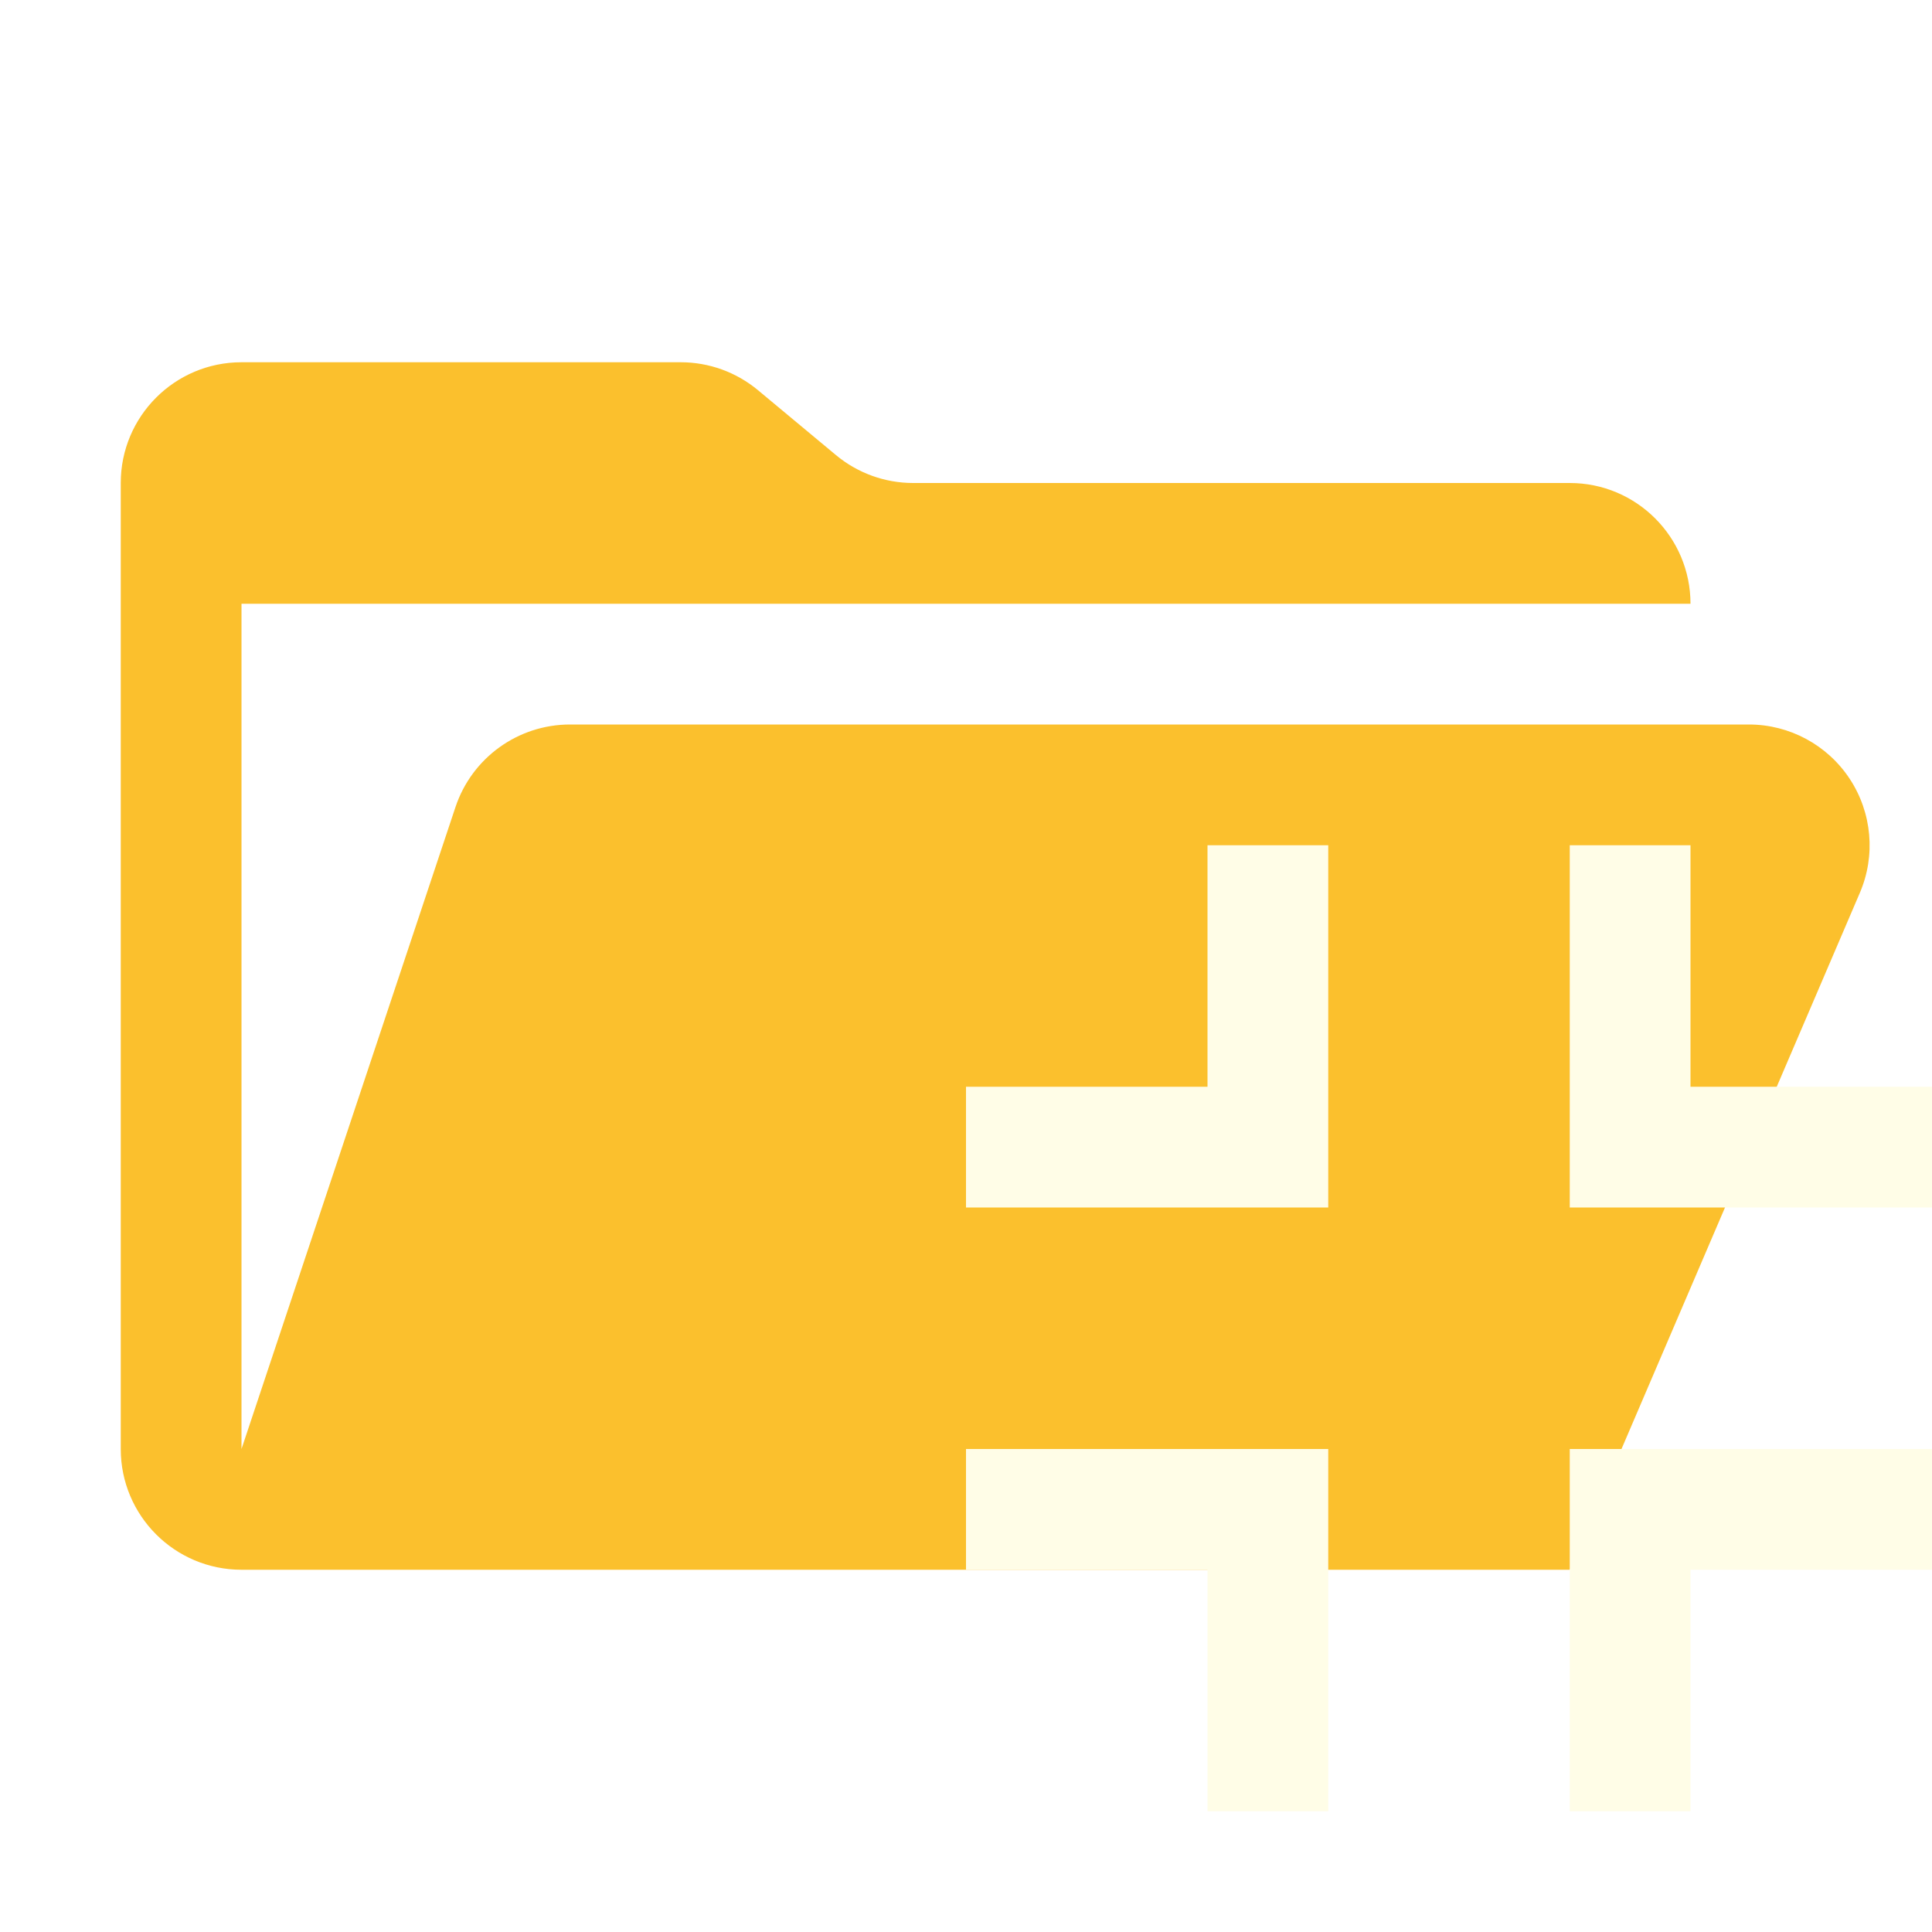
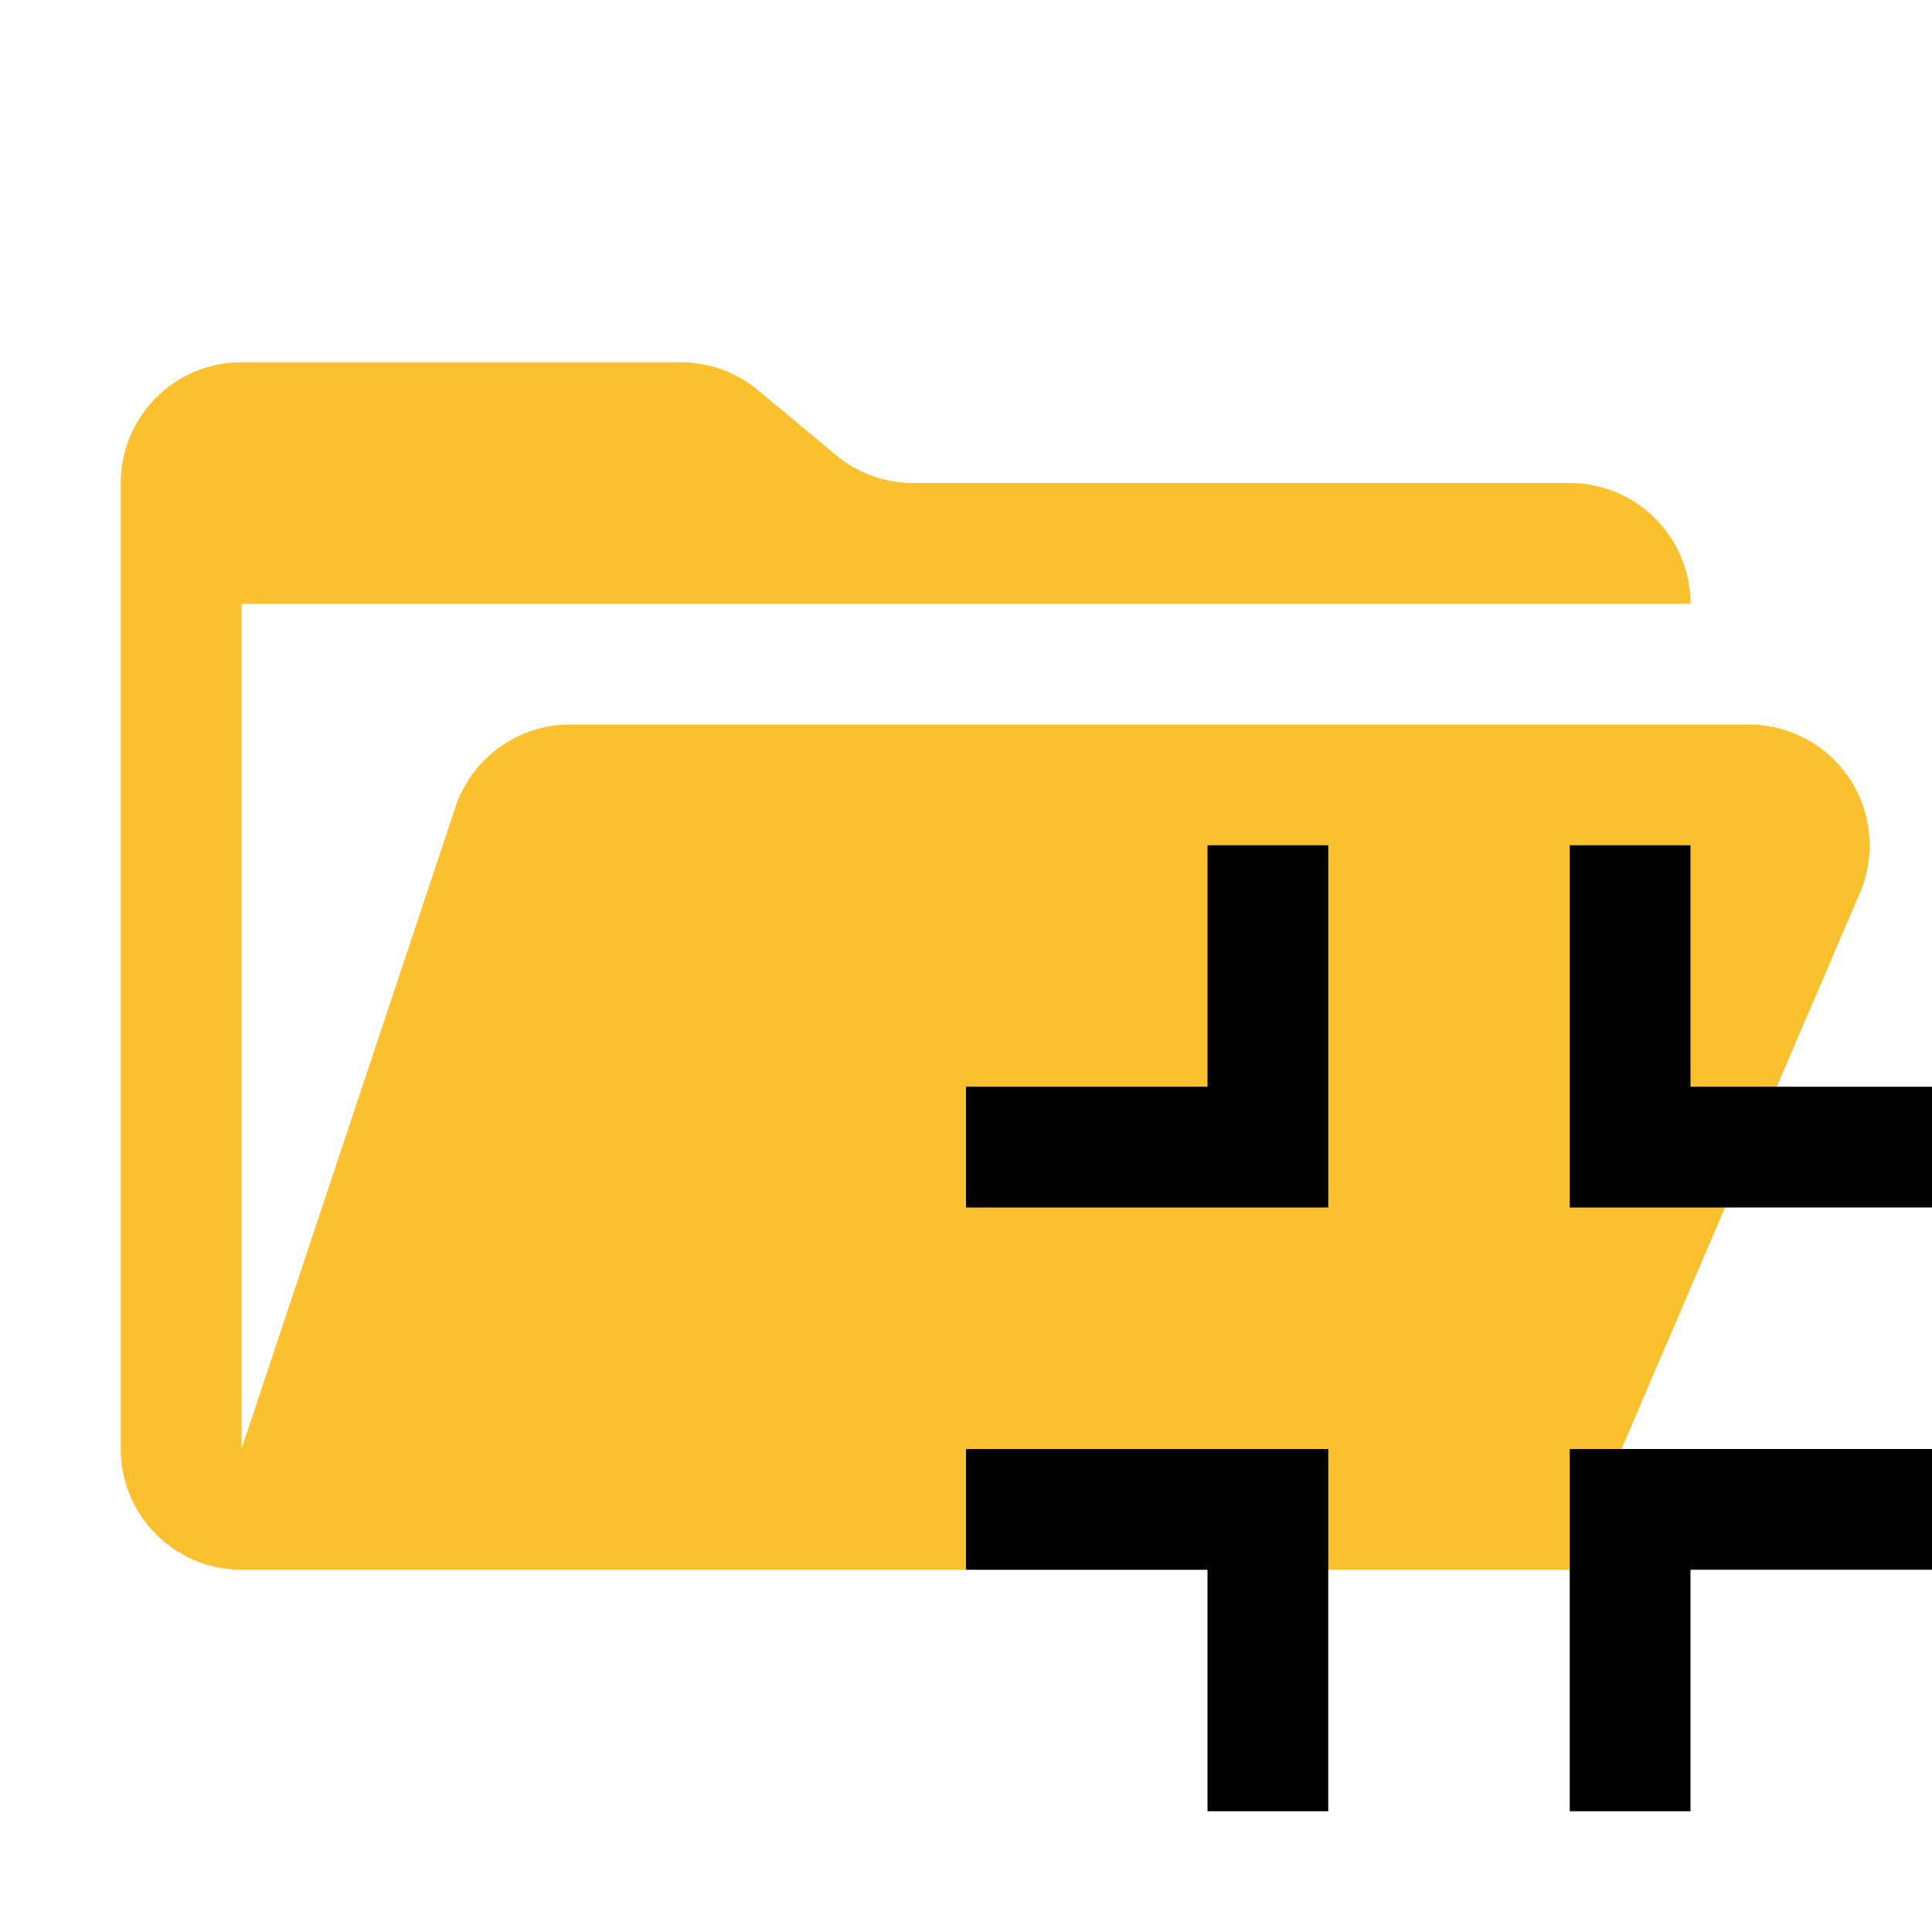
<svg xmlns="http://www.w3.org/2000/svg" viewBox="0 0 32 32">
  <path fill="#fbc02d" d="M28.967 12H9.442a2 2 0 0 0-1.898 1.368L4 24V10h24a2 2 0 0 0-2-2H15.124a2 2 0 0 1-1.28-.464l-1.288-1.072A2 2 0 0 0 11.276 6H4a2 2 0 0 0-2 2v16a2 2 0 0 0 2 2h22l4.805-11.212A2 2 0 0 0 28.967 12Z" />
-   <path fill="#fffde7" d="M20 18h-4v2h6v-6h-2v4zm8 0v-4h-2v6h6v-2h-4zm-12 8h4v4h2v-6h-6v2zm10 0v4h2v-4h4v-2h-6v2z" />
+   <path fill="#FAFAFAde7" d="M20 18h-4v2h6v-6h-2v4zm8 0v-4h-2v6h6v-2h-4zm-12 8h4v4h2v-6h-6v2zm10 0v4h2v-4h4v-2h-6v2z" />
</svg>
